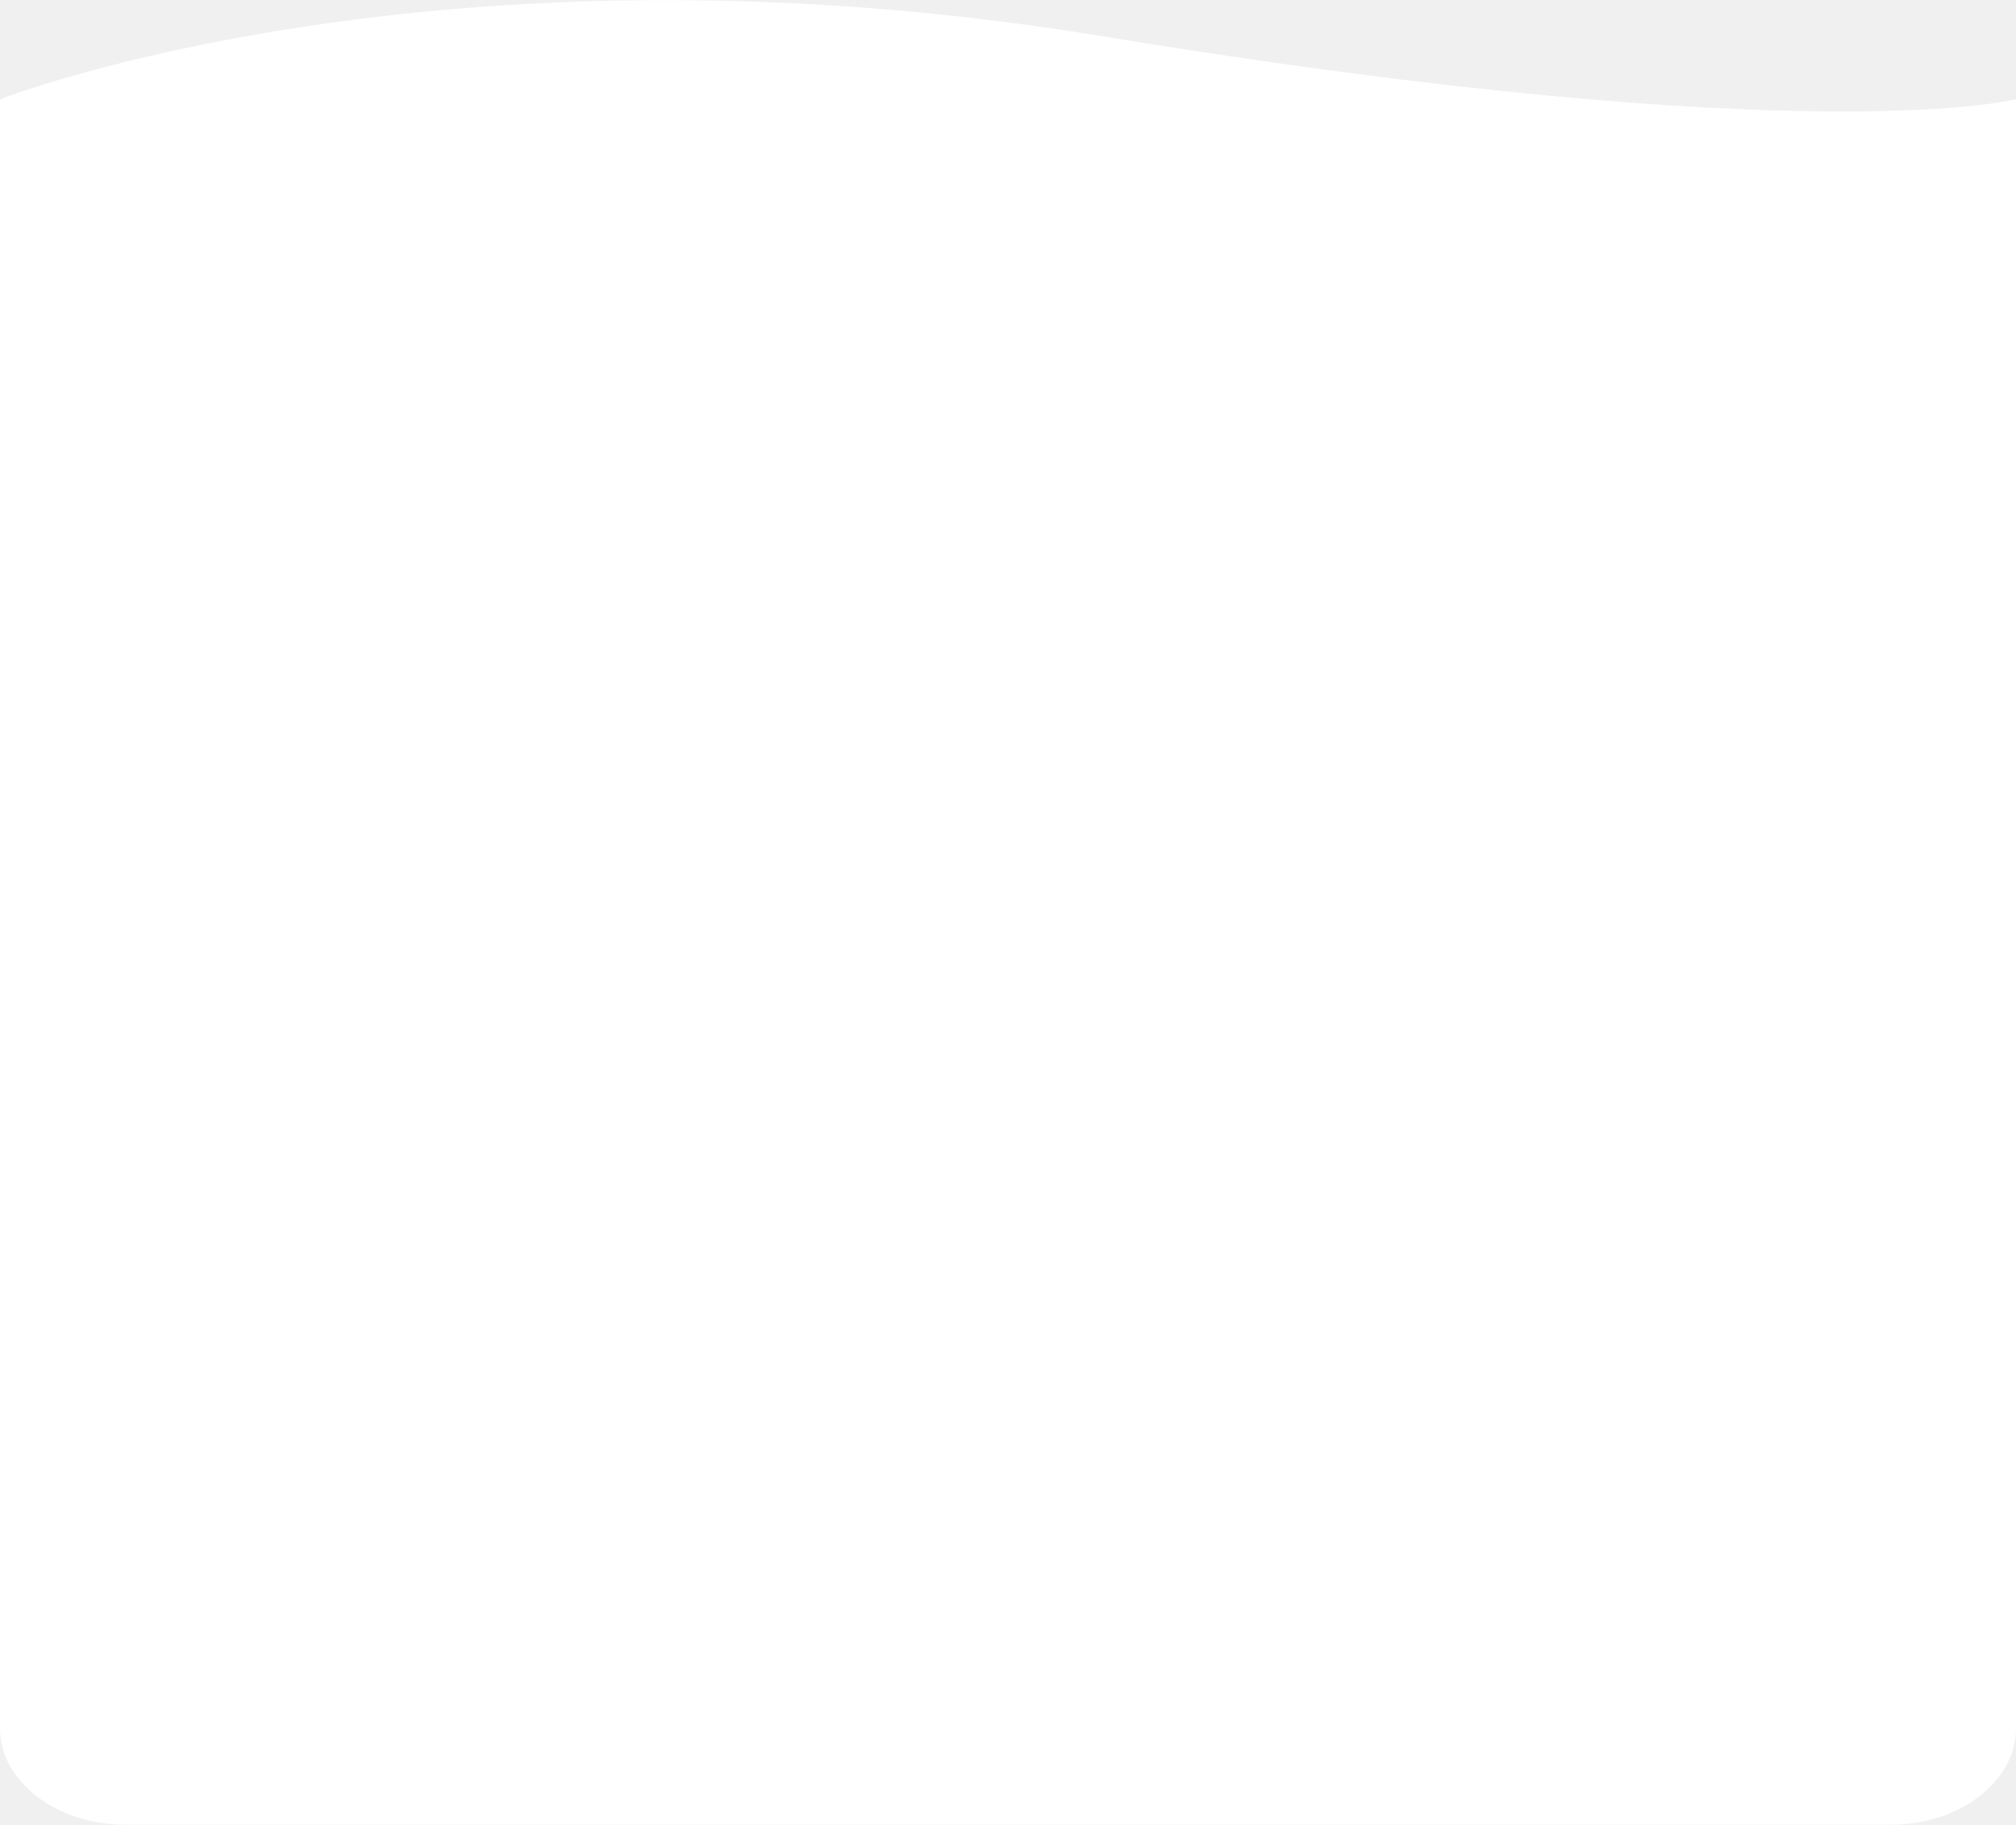
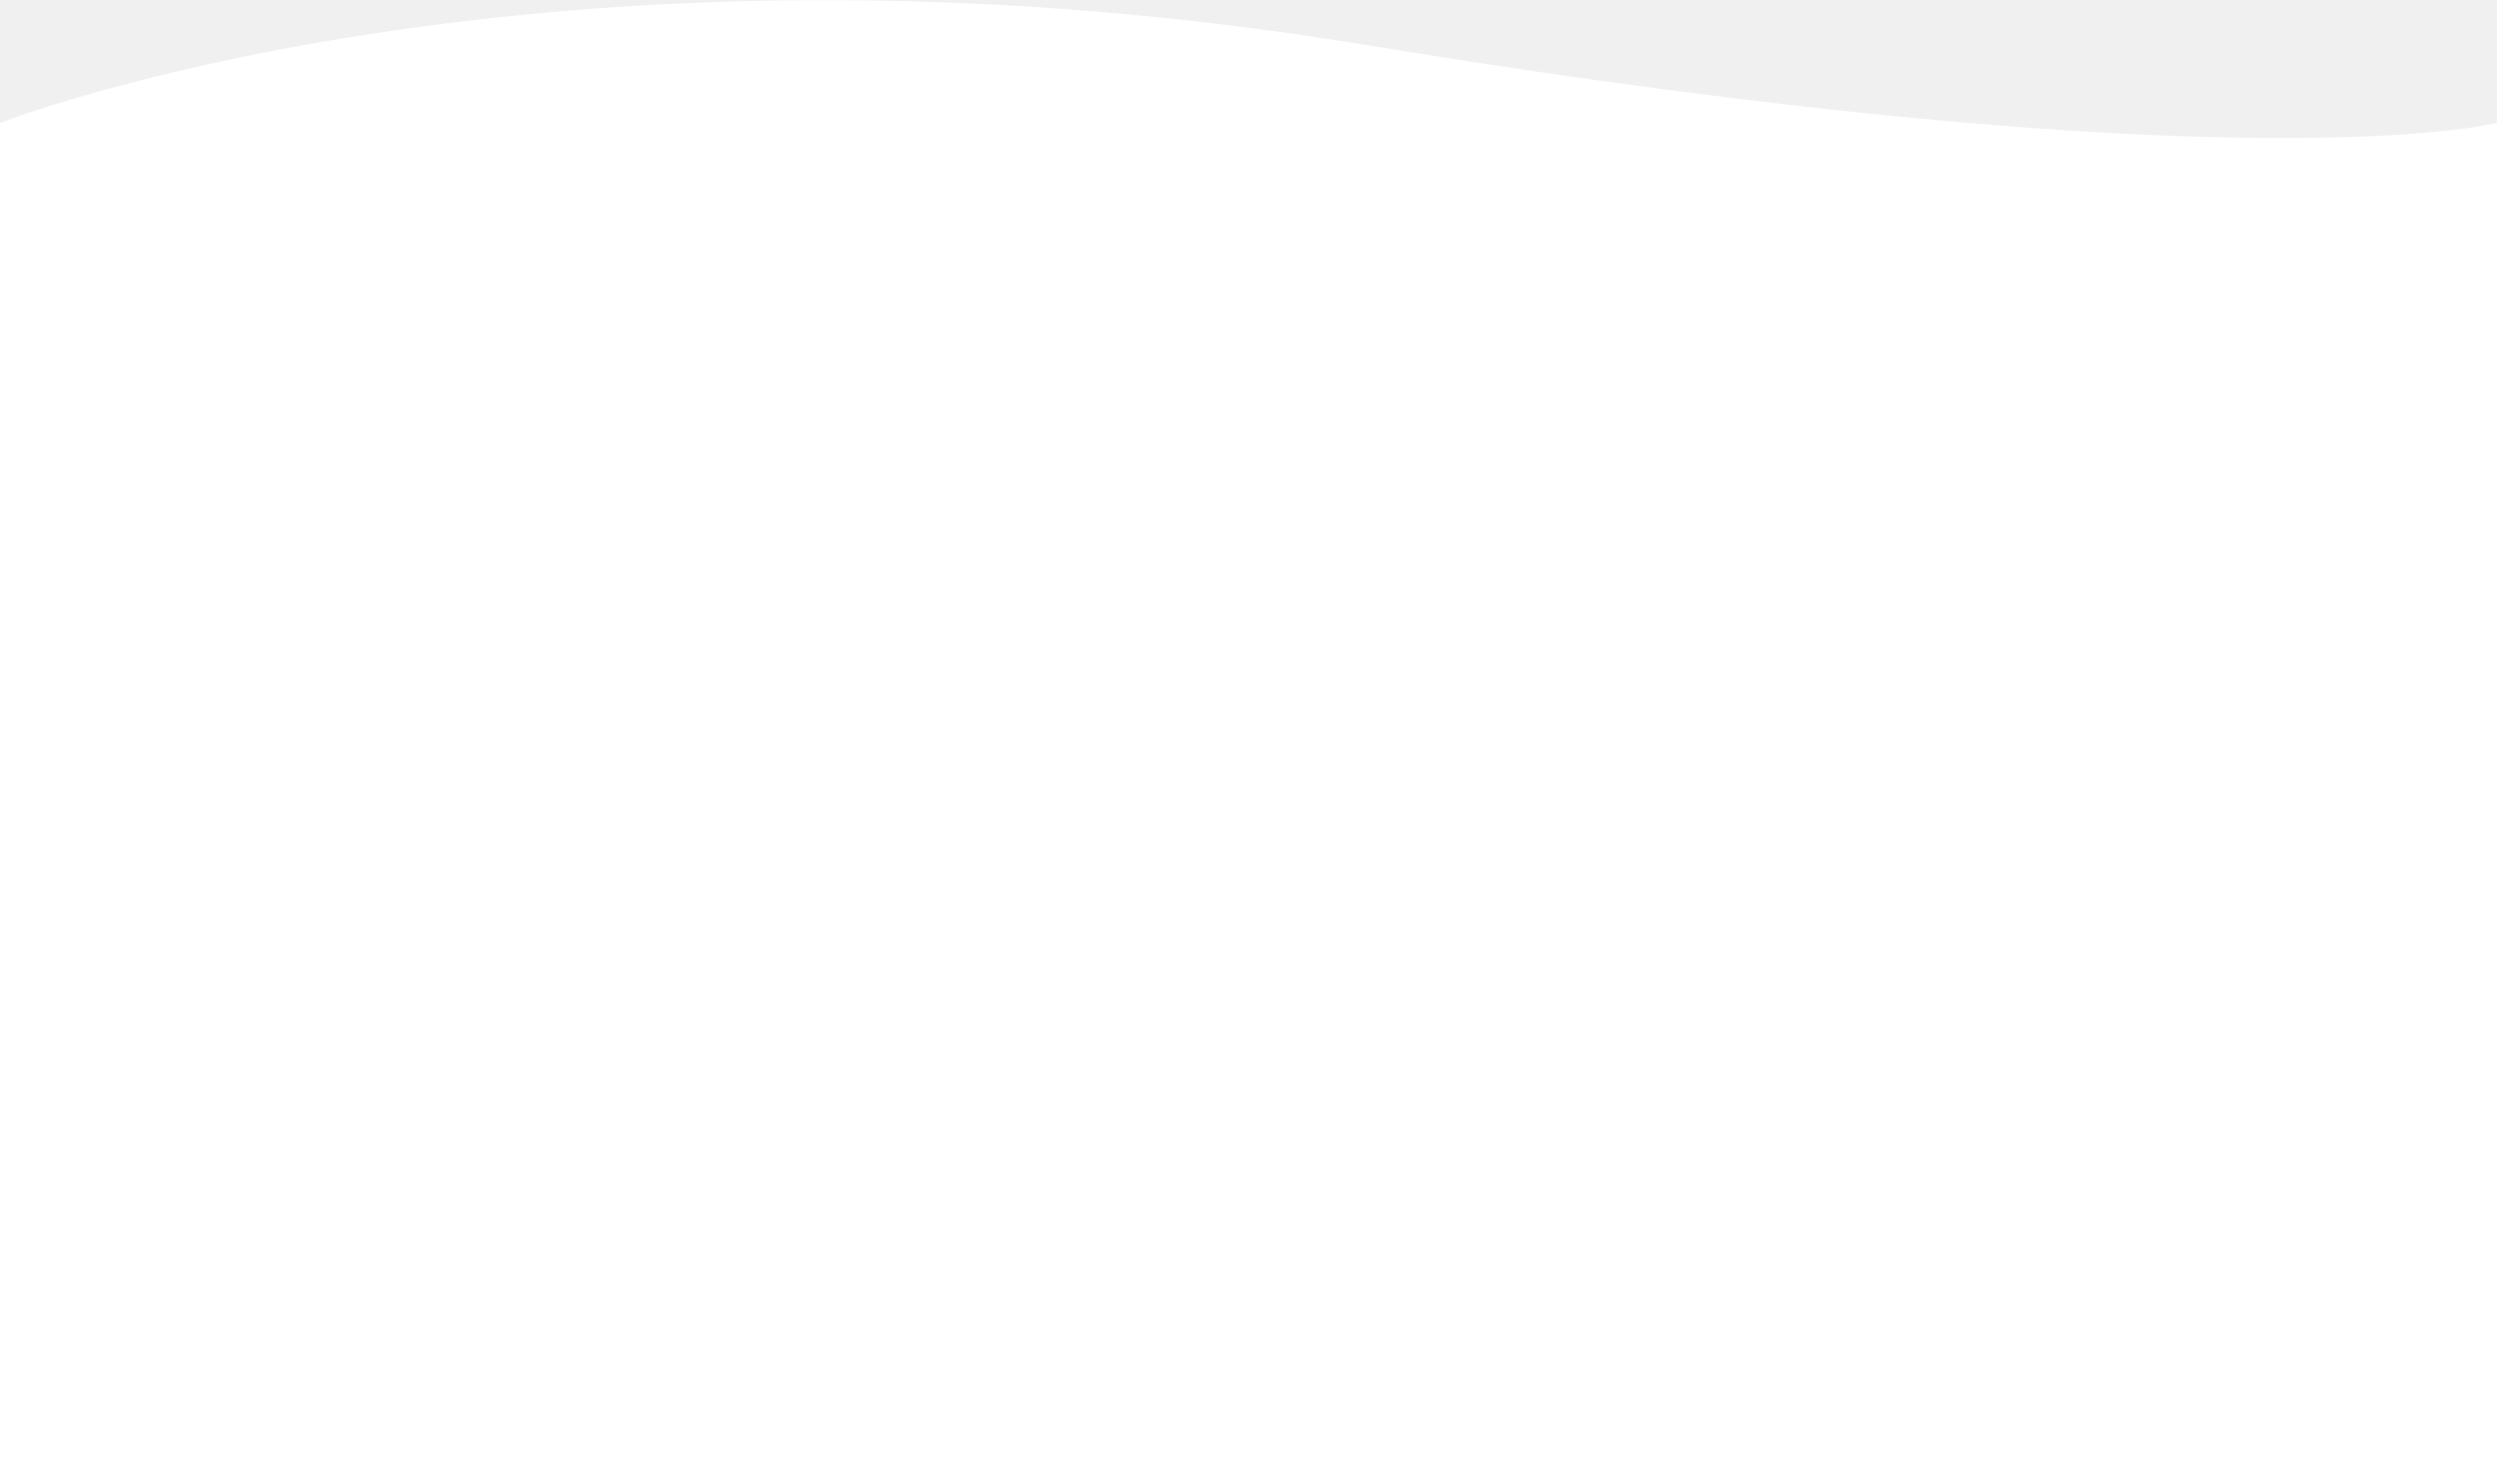
- <svg xmlns="http://www.w3.org/2000/svg" viewBox="0 0 321.58 291.05">
+ <svg xmlns="http://www.w3.org/2000/svg" viewBox="0 0 321.58 191.05">
  <defs>
    <style>.cls-1{fill:#fff;}</style>
  </defs>
  <g id="Layer_2" data-name="Layer 2">
    <g id="Layer_10" data-name="Layer 10">
      <path class="cls-1" d="M301.58,291.05H20c-11,0-20-6.9-20-15.42V15.83s70.15-27.46,176.17-10c112.66,18.51,145.41,10,145.41,10v259.8C321.58,284.15,312.62,291.05,301.58,291.05Z" />
    </g>
  </g>
</svg>
